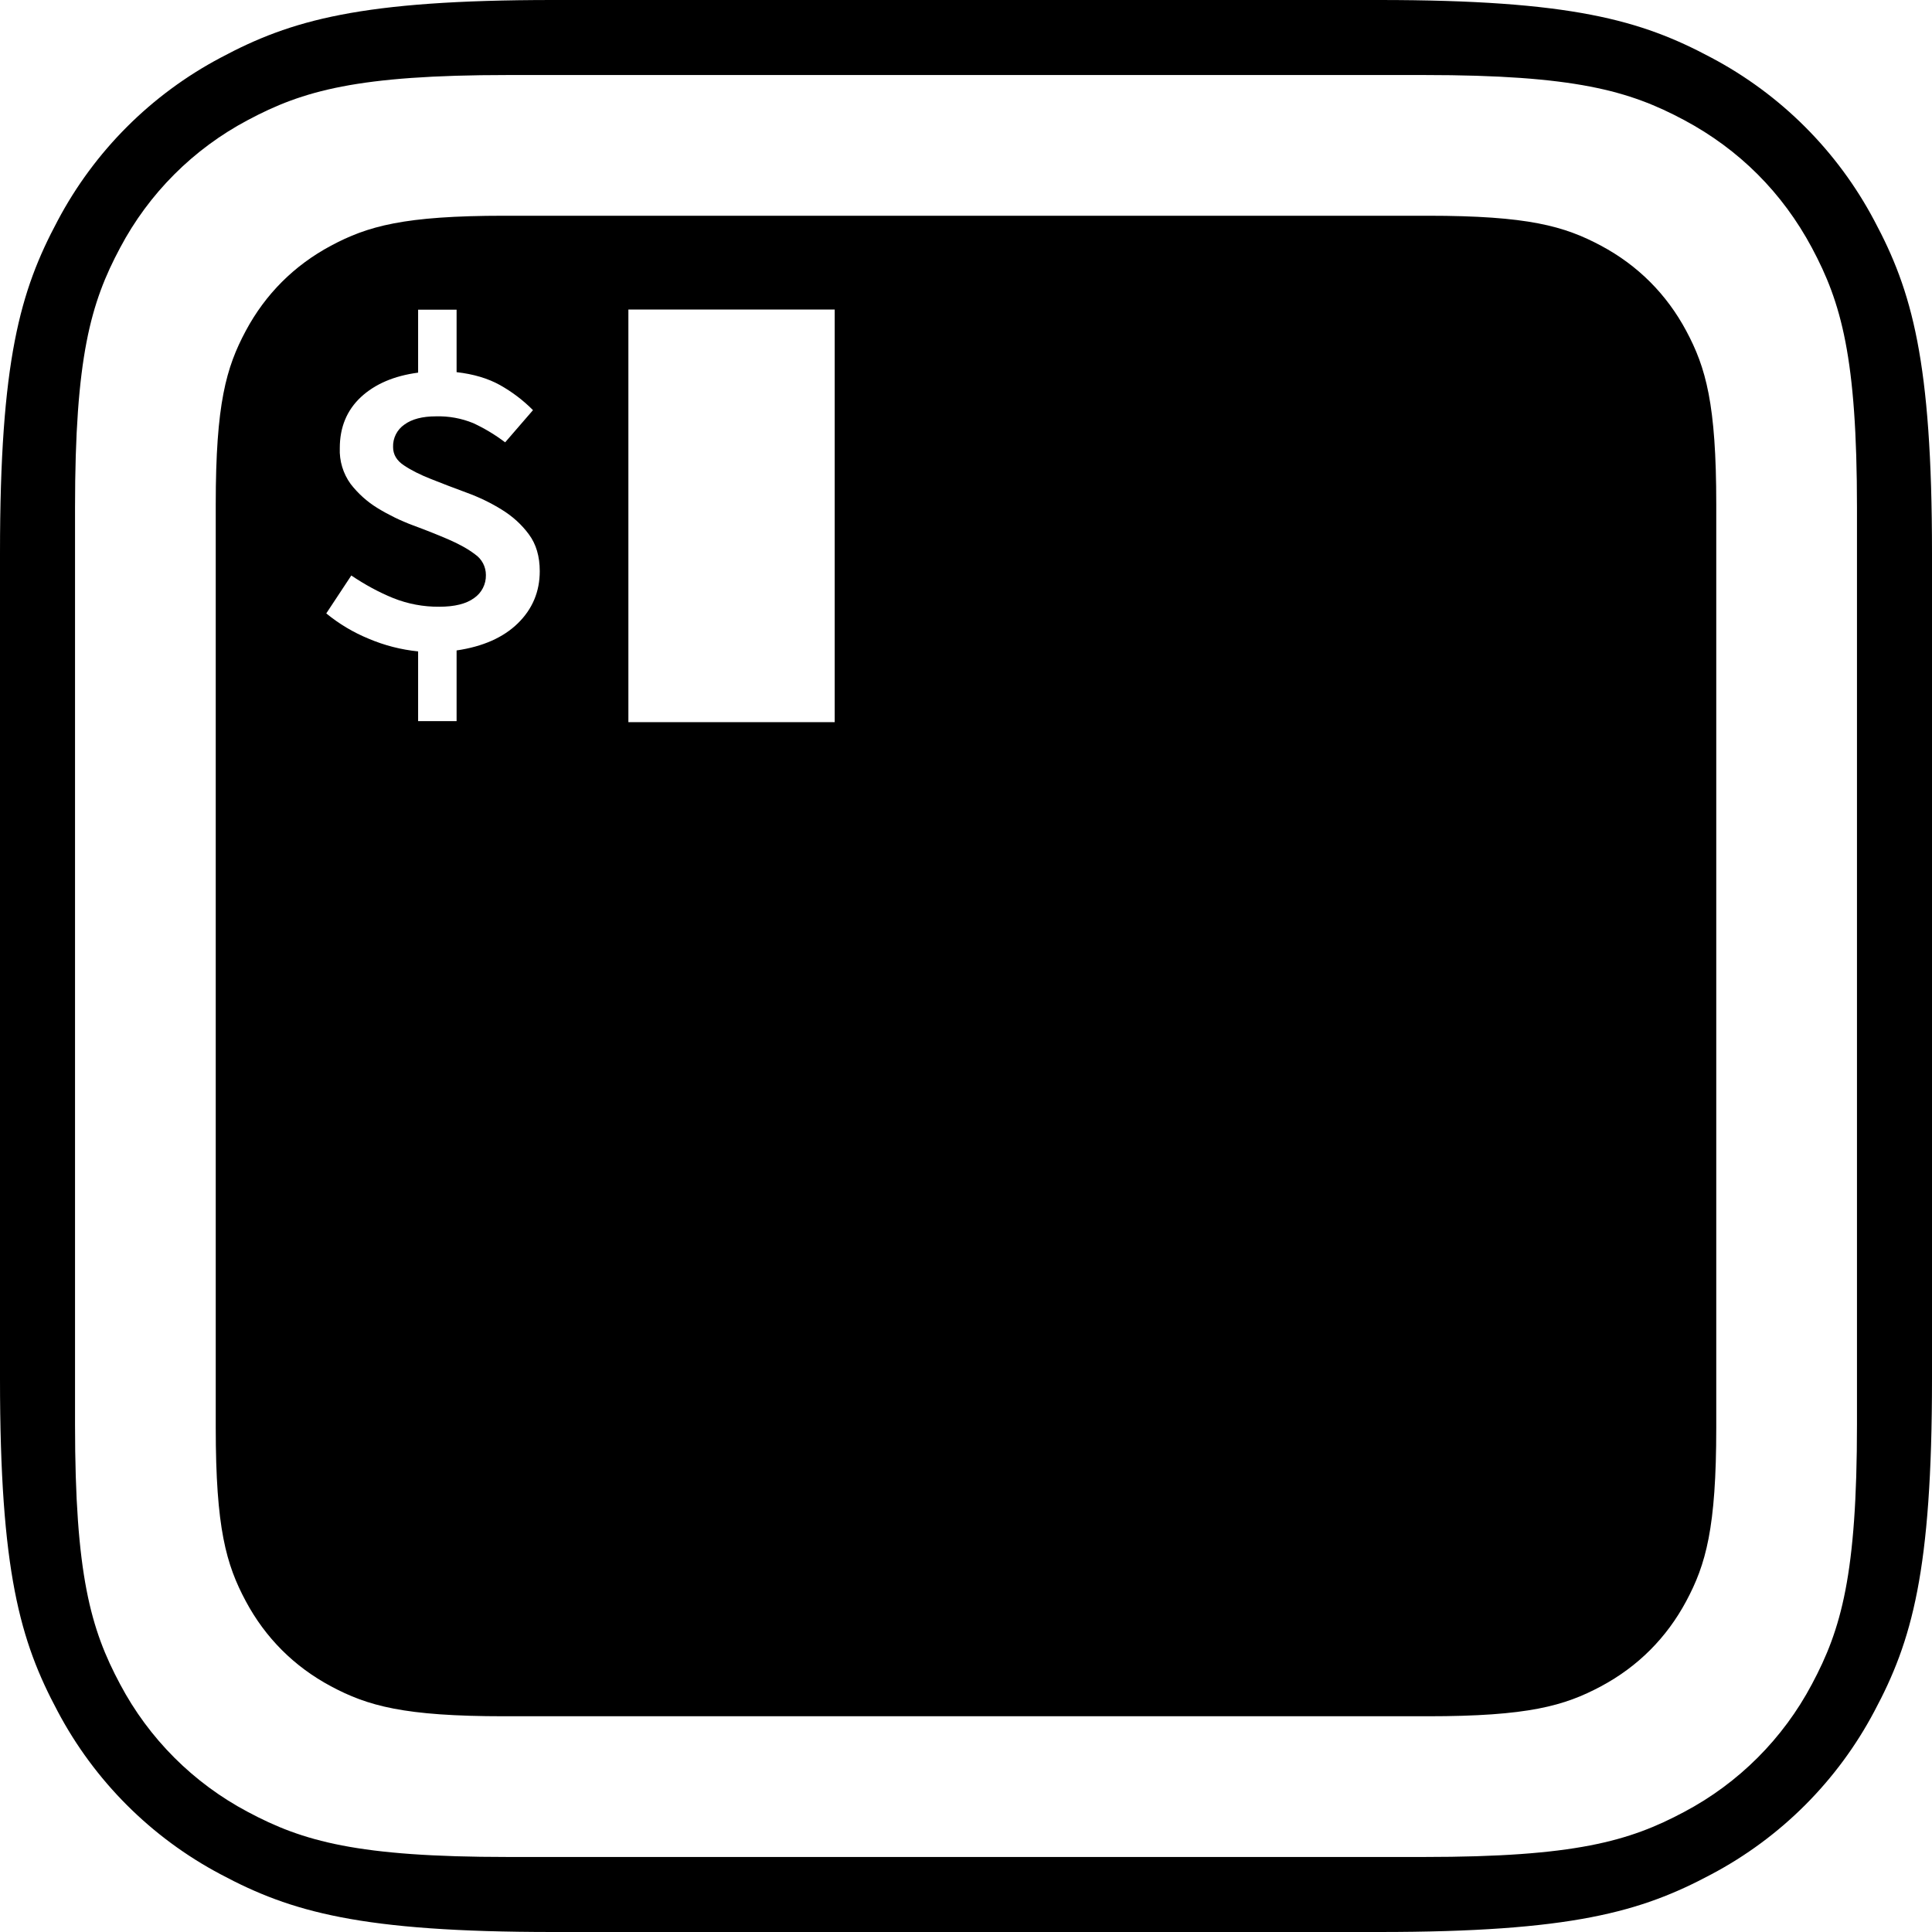
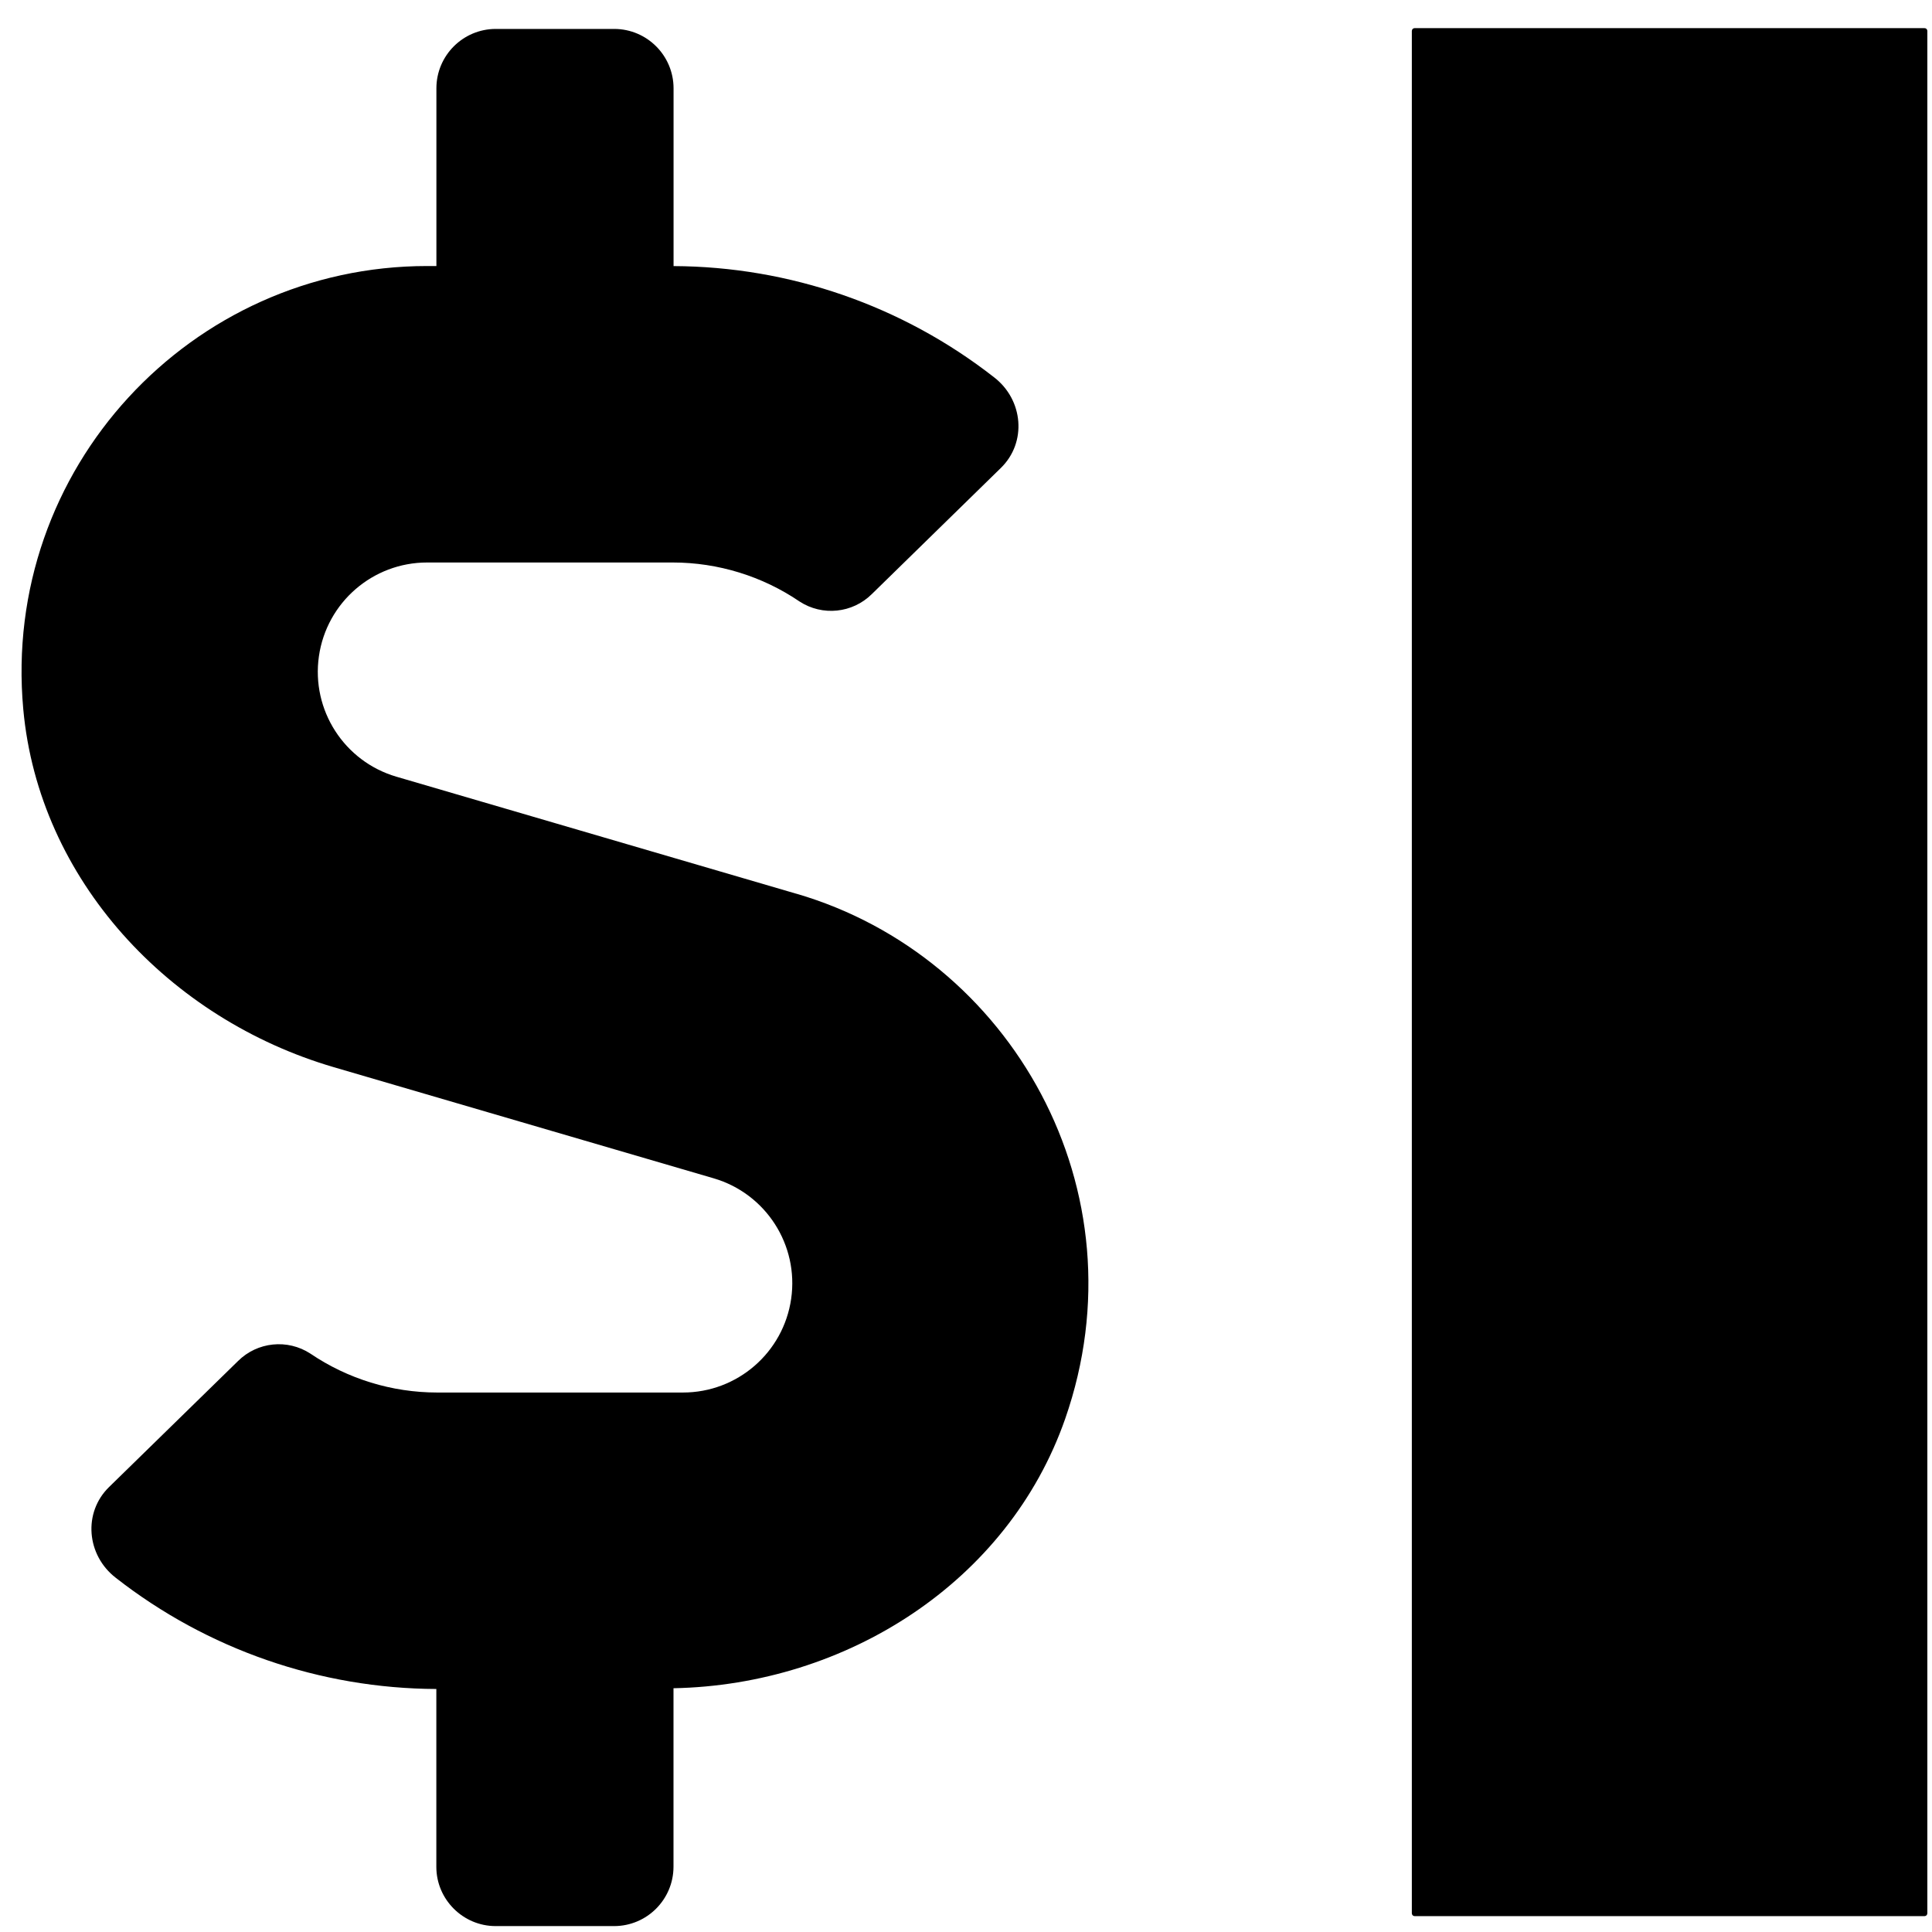
- <svg xmlns="http://www.w3.org/2000/svg" viewBox="0 0 24 24" width="24" height="24">
-   <path d="M7.806 3.845h2.563v5.126H7.806zm-1.531 1.65a2.142 2.142 0 0 0-.397-.239 1.137 1.137 0 0 0-.463-.084c-.167 0-.298.034-.391.102a.325.325 0 0 0-.141.28c0 .092.045.168.135.227.089.06.202.117.337.17.135.054.282.11.439.168.157.057.304.128.439.212.135.083.248.186.337.307.09.121.135.274.135.457 0 .255-.091.471-.272.648s-.435.289-.761.337v.878h-.478v-.866a2.113 2.113 0 0 1-.615-.158 2.066 2.066 0 0 1-.526-.314l.311-.471c.171.115.344.209.519.28a1.5 1.5 0 0 0 .574.108c.191 0 .335-.036.433-.108a.338.338 0 0 0 .146-.286.31.31 0 0 0-.135-.257c-.089-.068-.202-.13-.337-.188s-.281-.116-.436-.173a2.55 2.55 0 0 1-.436-.212 1.243 1.243 0 0 1-.337-.302.71.71 0 0 1-.134-.445c0-.258.087-.469.262-.633.176-.163.412-.264.711-.304v-.782h.478v.776c.211.024.391.078.54.161.149.084.286.187.409.311zM4.11 3.053c-.456.244-.813.601-1.057 1.057s-.373.908-.373 2.154v11.472c0 1.246.129 1.698.373 2.154s.601.813 1.057 1.057.908.373 2.154.373h11.472c1.246 0 1.698-.129 2.154-.373s.813-.601 1.057-1.057.373-.908.373-2.154V6.264c0-1.246-.129-1.698-.373-2.154s-.601-.813-1.057-1.057-.908-.373-2.154-.373H6.264c-1.246 0-1.698.129-2.154.373zM6.309.932h11.382c1.87 0 2.548.195 3.231.56.684.366 1.22.902 1.586 1.586.365.683.56 1.361.56 3.231v11.382c0 1.87-.195 2.548-.56 3.231a3.813 3.813 0 0 1-1.586 1.586c-.683.365-1.361.56-3.231.56H6.309c-1.87 0-2.548-.195-3.231-.56a3.813 3.813 0 0 1-1.586-1.586c-.365-.683-.56-1.361-.56-3.231V6.309c0-1.87.195-2.548.56-3.231a3.813 3.813 0 0 1 1.586-1.586c.683-.365 1.361-.56 3.231-.56zM2.742.716A4.862 4.862 0 0 0 .716 2.742C.249 3.615 0 4.481 0 6.87v10.26c0 2.389.249 3.255.716 4.128a4.862 4.862 0 0 0 2.026 2.026c.873.467 1.739.716 4.128.716h10.26c2.389 0 3.255-.249 4.128-.716a4.862 4.862 0 0 0 2.026-2.026c.467-.873.716-1.739.716-4.128V6.87c0-2.389-.249-3.255-.716-4.128A4.862 4.862 0 0 0 21.258.716C20.385.249 19.519 0 17.13 0H6.87C4.481 0 3.615.249 2.742.716z" />
+ <svg xmlns="http://www.w3.org/2000/svg" width="24" height="24" viewBox="0 0 30.72 30.72">
+   <rect width="8.129" height="29.953" x="22.483" y=".481" ry=".01" style="fill:#000;fill-rule:evenodd;stroke:#000;stroke-width:.068" />
+   <path d="M12.666 14.212 6.303 12.35a1.738 1.738 0 0 1 .49-3.406h3.905c.72 0 1.426.219 2.015.62a.92.92 0 0 0 1.15-.118l2.05-2.004c.418-.406.36-1.084-.107-1.443a8.33 8.33 0 0 0-5.096-1.768V1.403A.945.945 0 0 0 9.767.46H7.882a.945.945 0 0 0-.943.943V4.23h-.147C3.038 4.23.022 7.453.37 11.277c.248 2.716 2.322 4.926 4.938 5.692l6.04 1.767a1.738 1.738 0 0 1-.489 3.406H6.95a3.6 3.6 0 0 1-2.015-.619.92.92 0 0 0-1.15.118l-2.05 2.003c-.418.407-.36 1.084.106 1.444a8.33 8.33 0 0 0 5.097 1.768v2.828c0 .518.424.942.943.942h1.885a.945.945 0 0 0 .943-.942v-2.84c2.745-.053 5.32-1.685 6.228-4.284 1.266-3.63-.86-7.353-4.272-8.349" style="stroke-width:.059" />
</svg>
